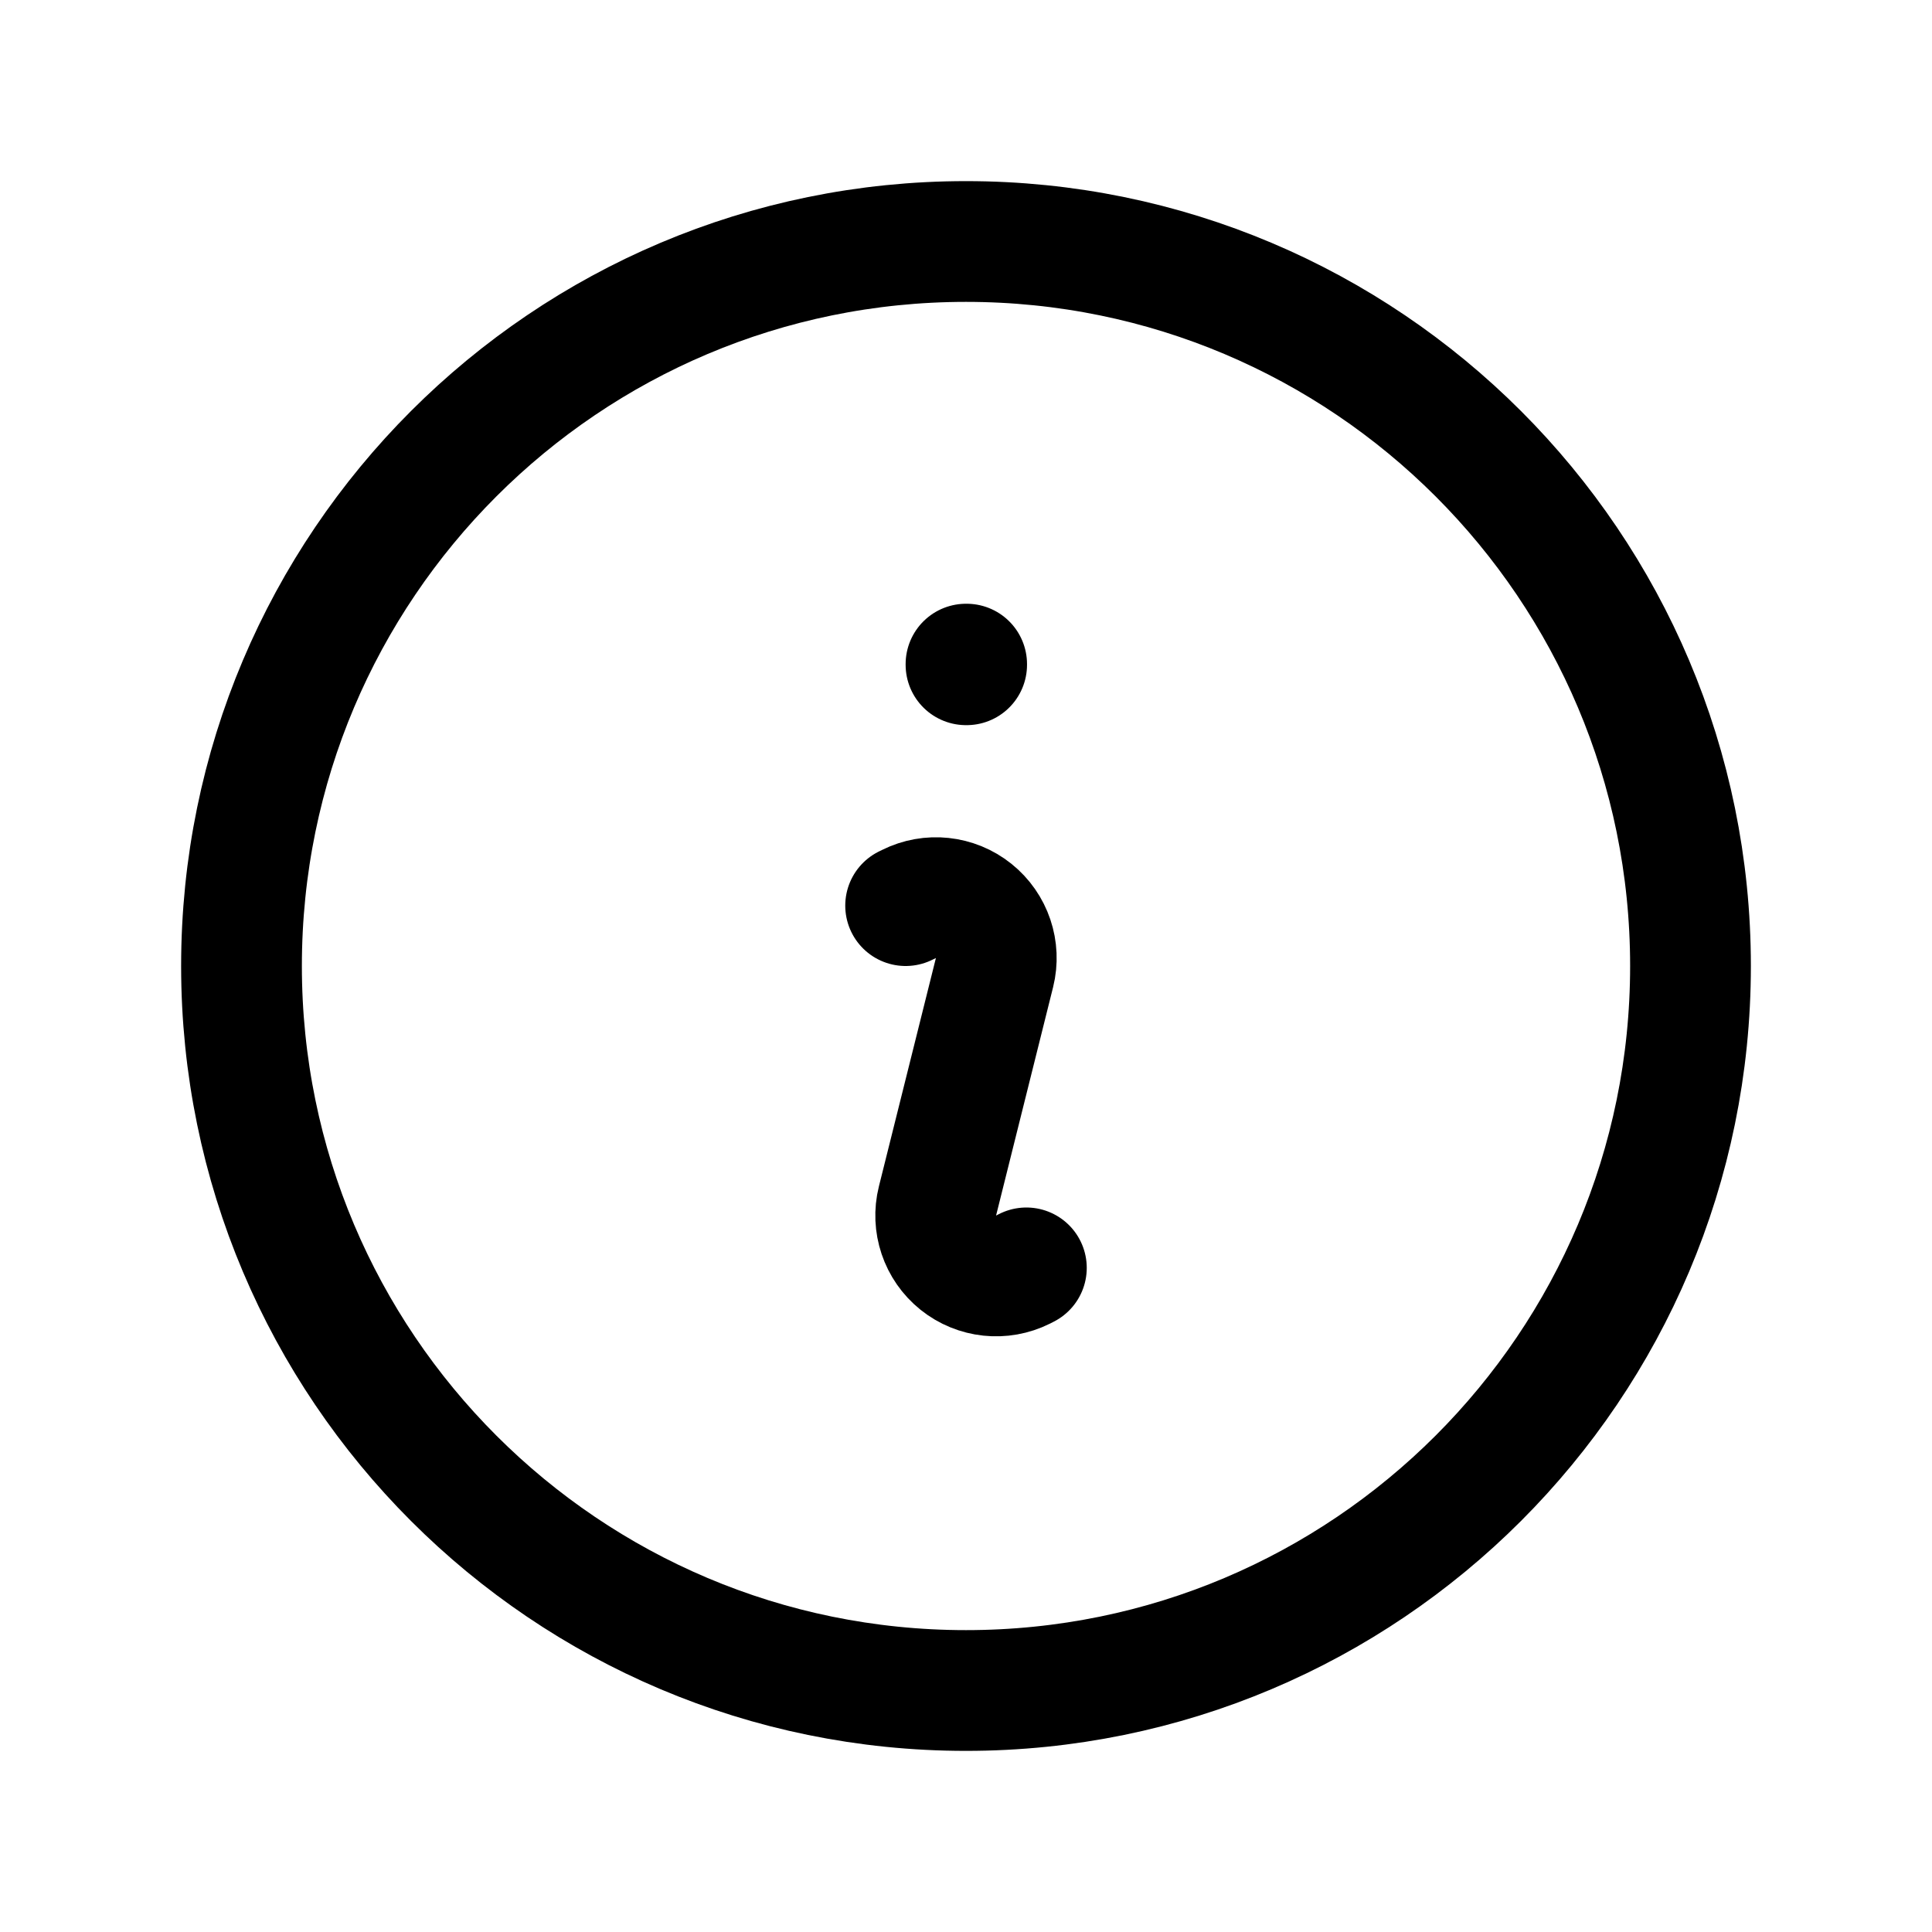
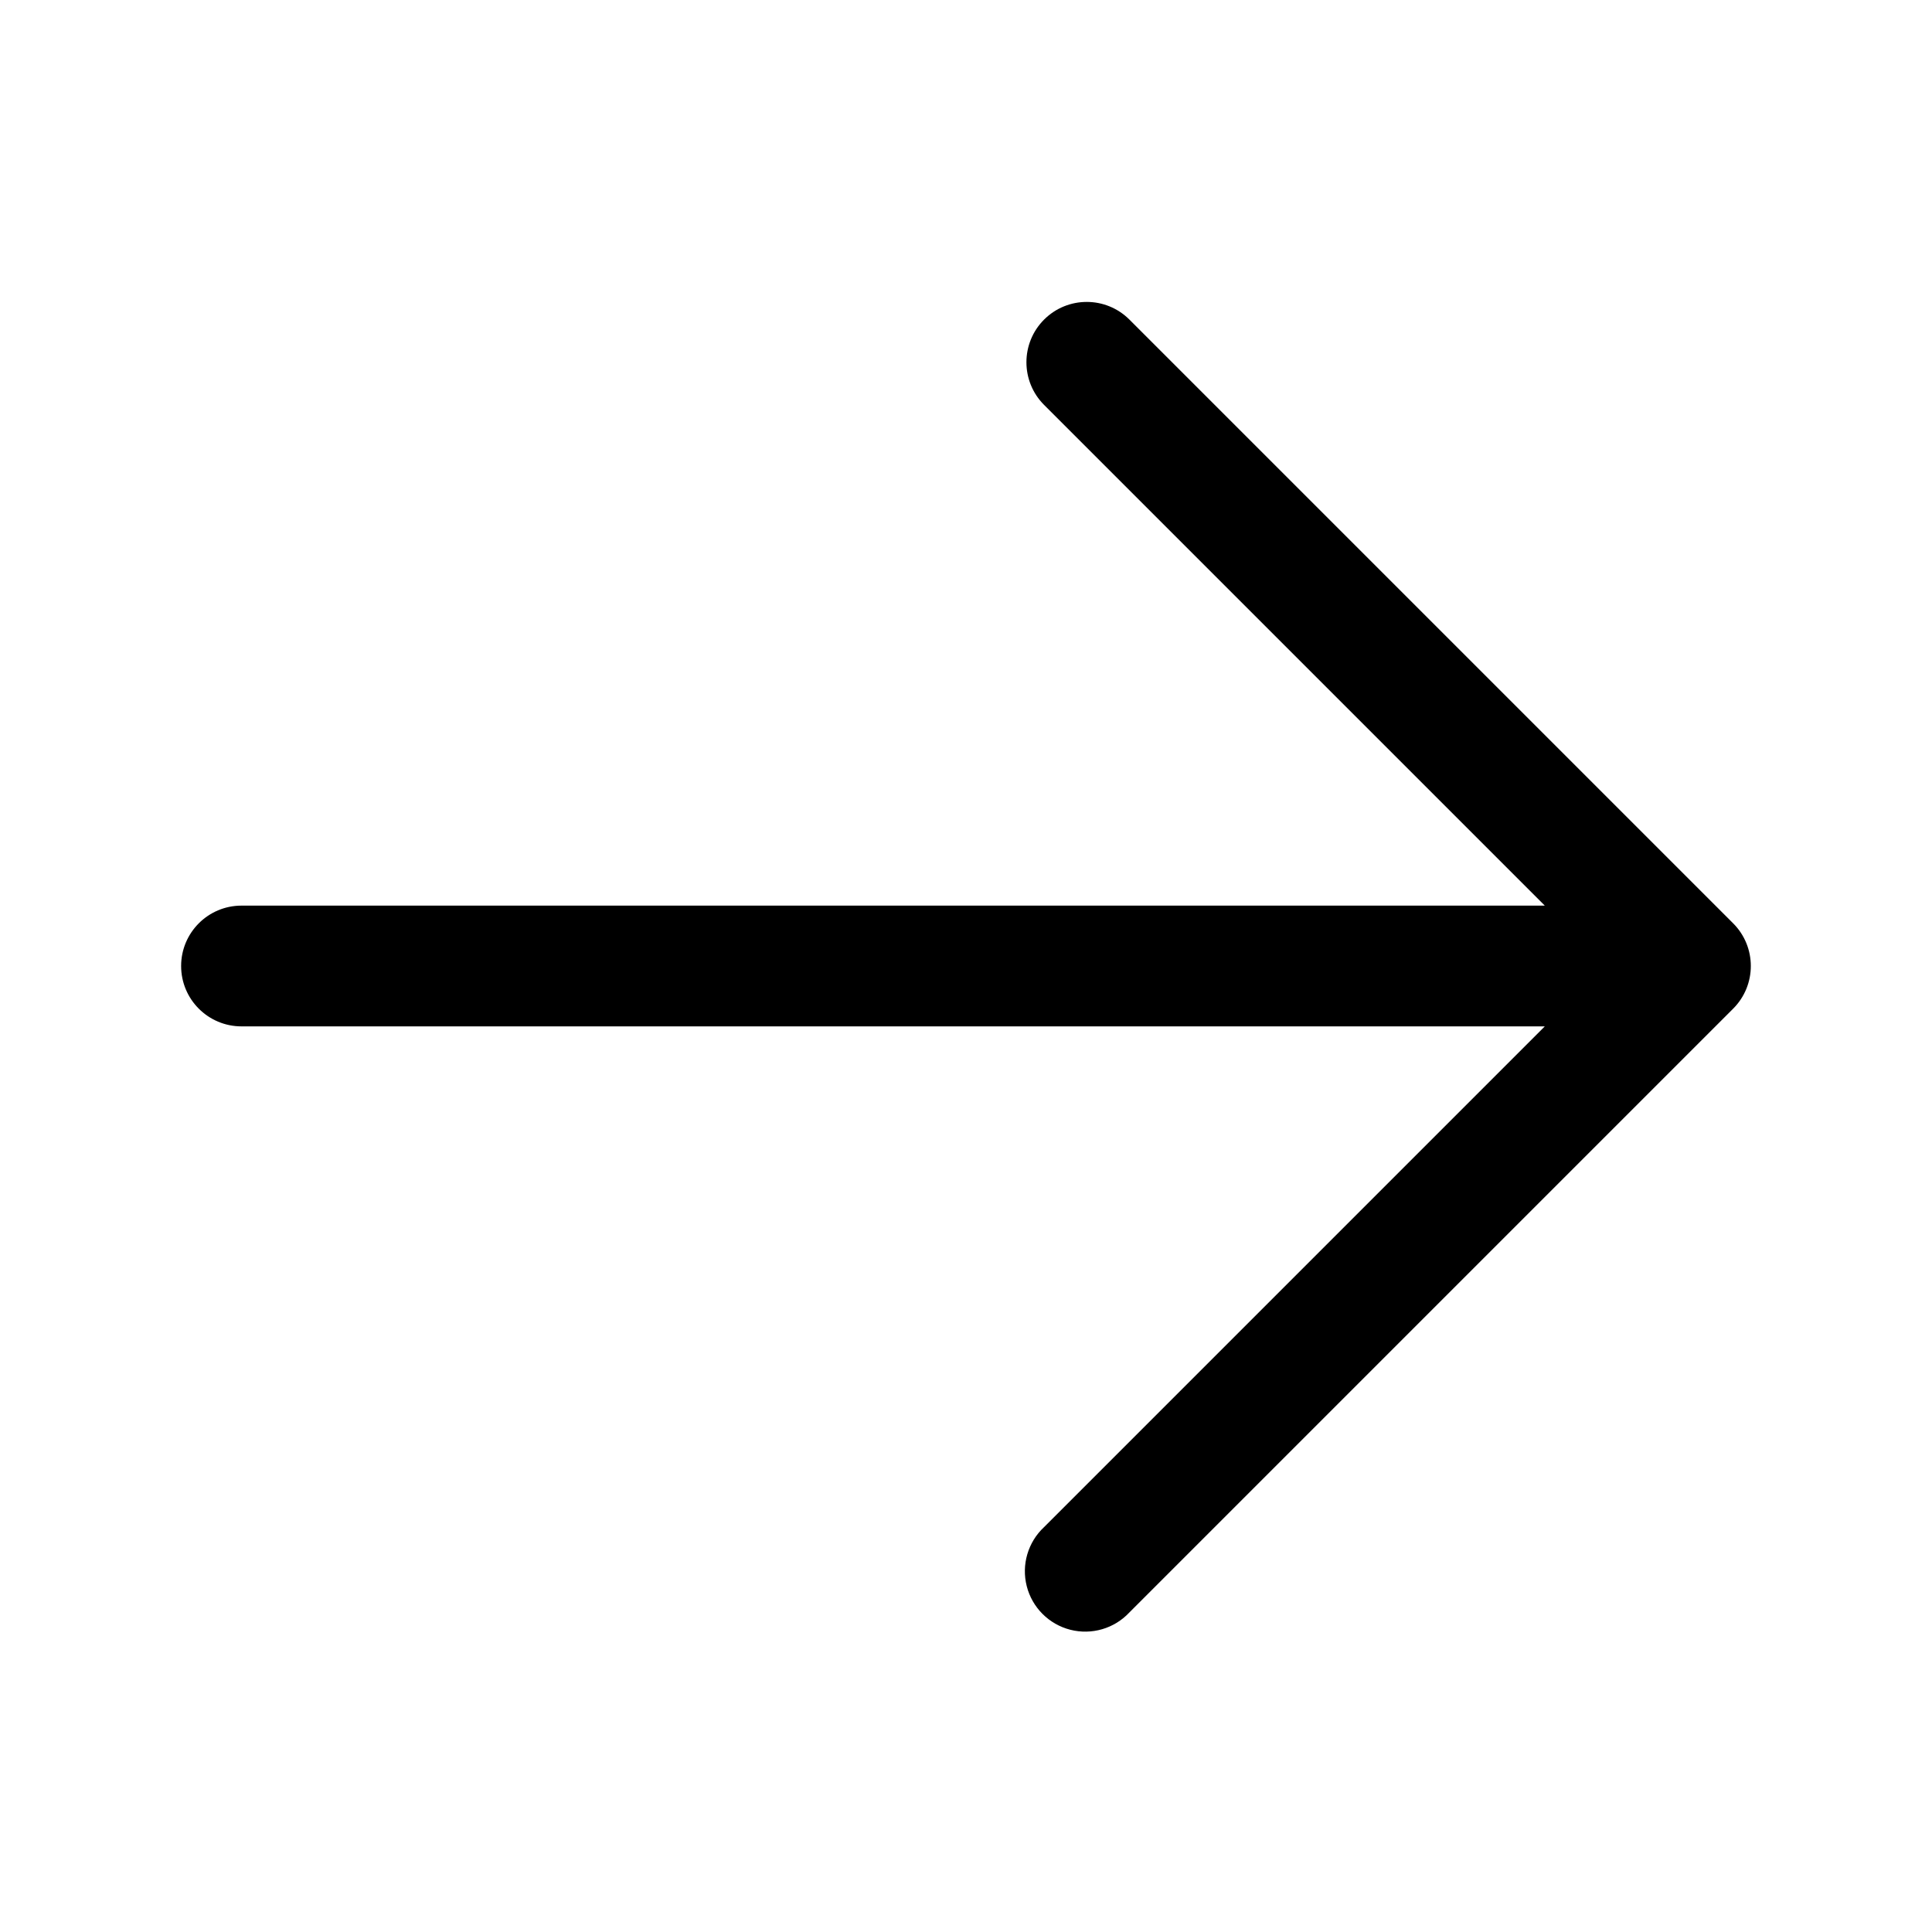
- <svg xmlns="http://www.w3.org/2000/svg" fill="none" viewBox="0 0 24 24" stroke-width="1.5" stroke="currentColor" class="w-6 h-6">
-   <path stroke-linecap="round" stroke-linejoin="round" d="M11.25 11.25l.041-.02a.75.75 0 011.063.852l-.708 2.836a.75.75 0 001.063.853l.041-.021M21 12a9 9 0 11-18 0 9 9 0 0118 0zm-9-3.75h.008v.008H12V8.25z" />
+ <svg xmlns="http://www.w3.org/2000/svg" viewBox="0 0 24 24" fill="currentColor" class="w-6 h-6">
+   <path fill-rule="evenodd" d="M12.97 3.97a.75.75 0 011.06 0l7.5 7.5a.75.75 0 010 1.06l-7.5 7.5a.75.75 0 11-1.06-1.06l6.22-6.22H3a.75.75 0 010-1.5h16.19l-6.22-6.22a.75.75 0 010-1.06z" clip-rule="evenodd" />
</svg>
